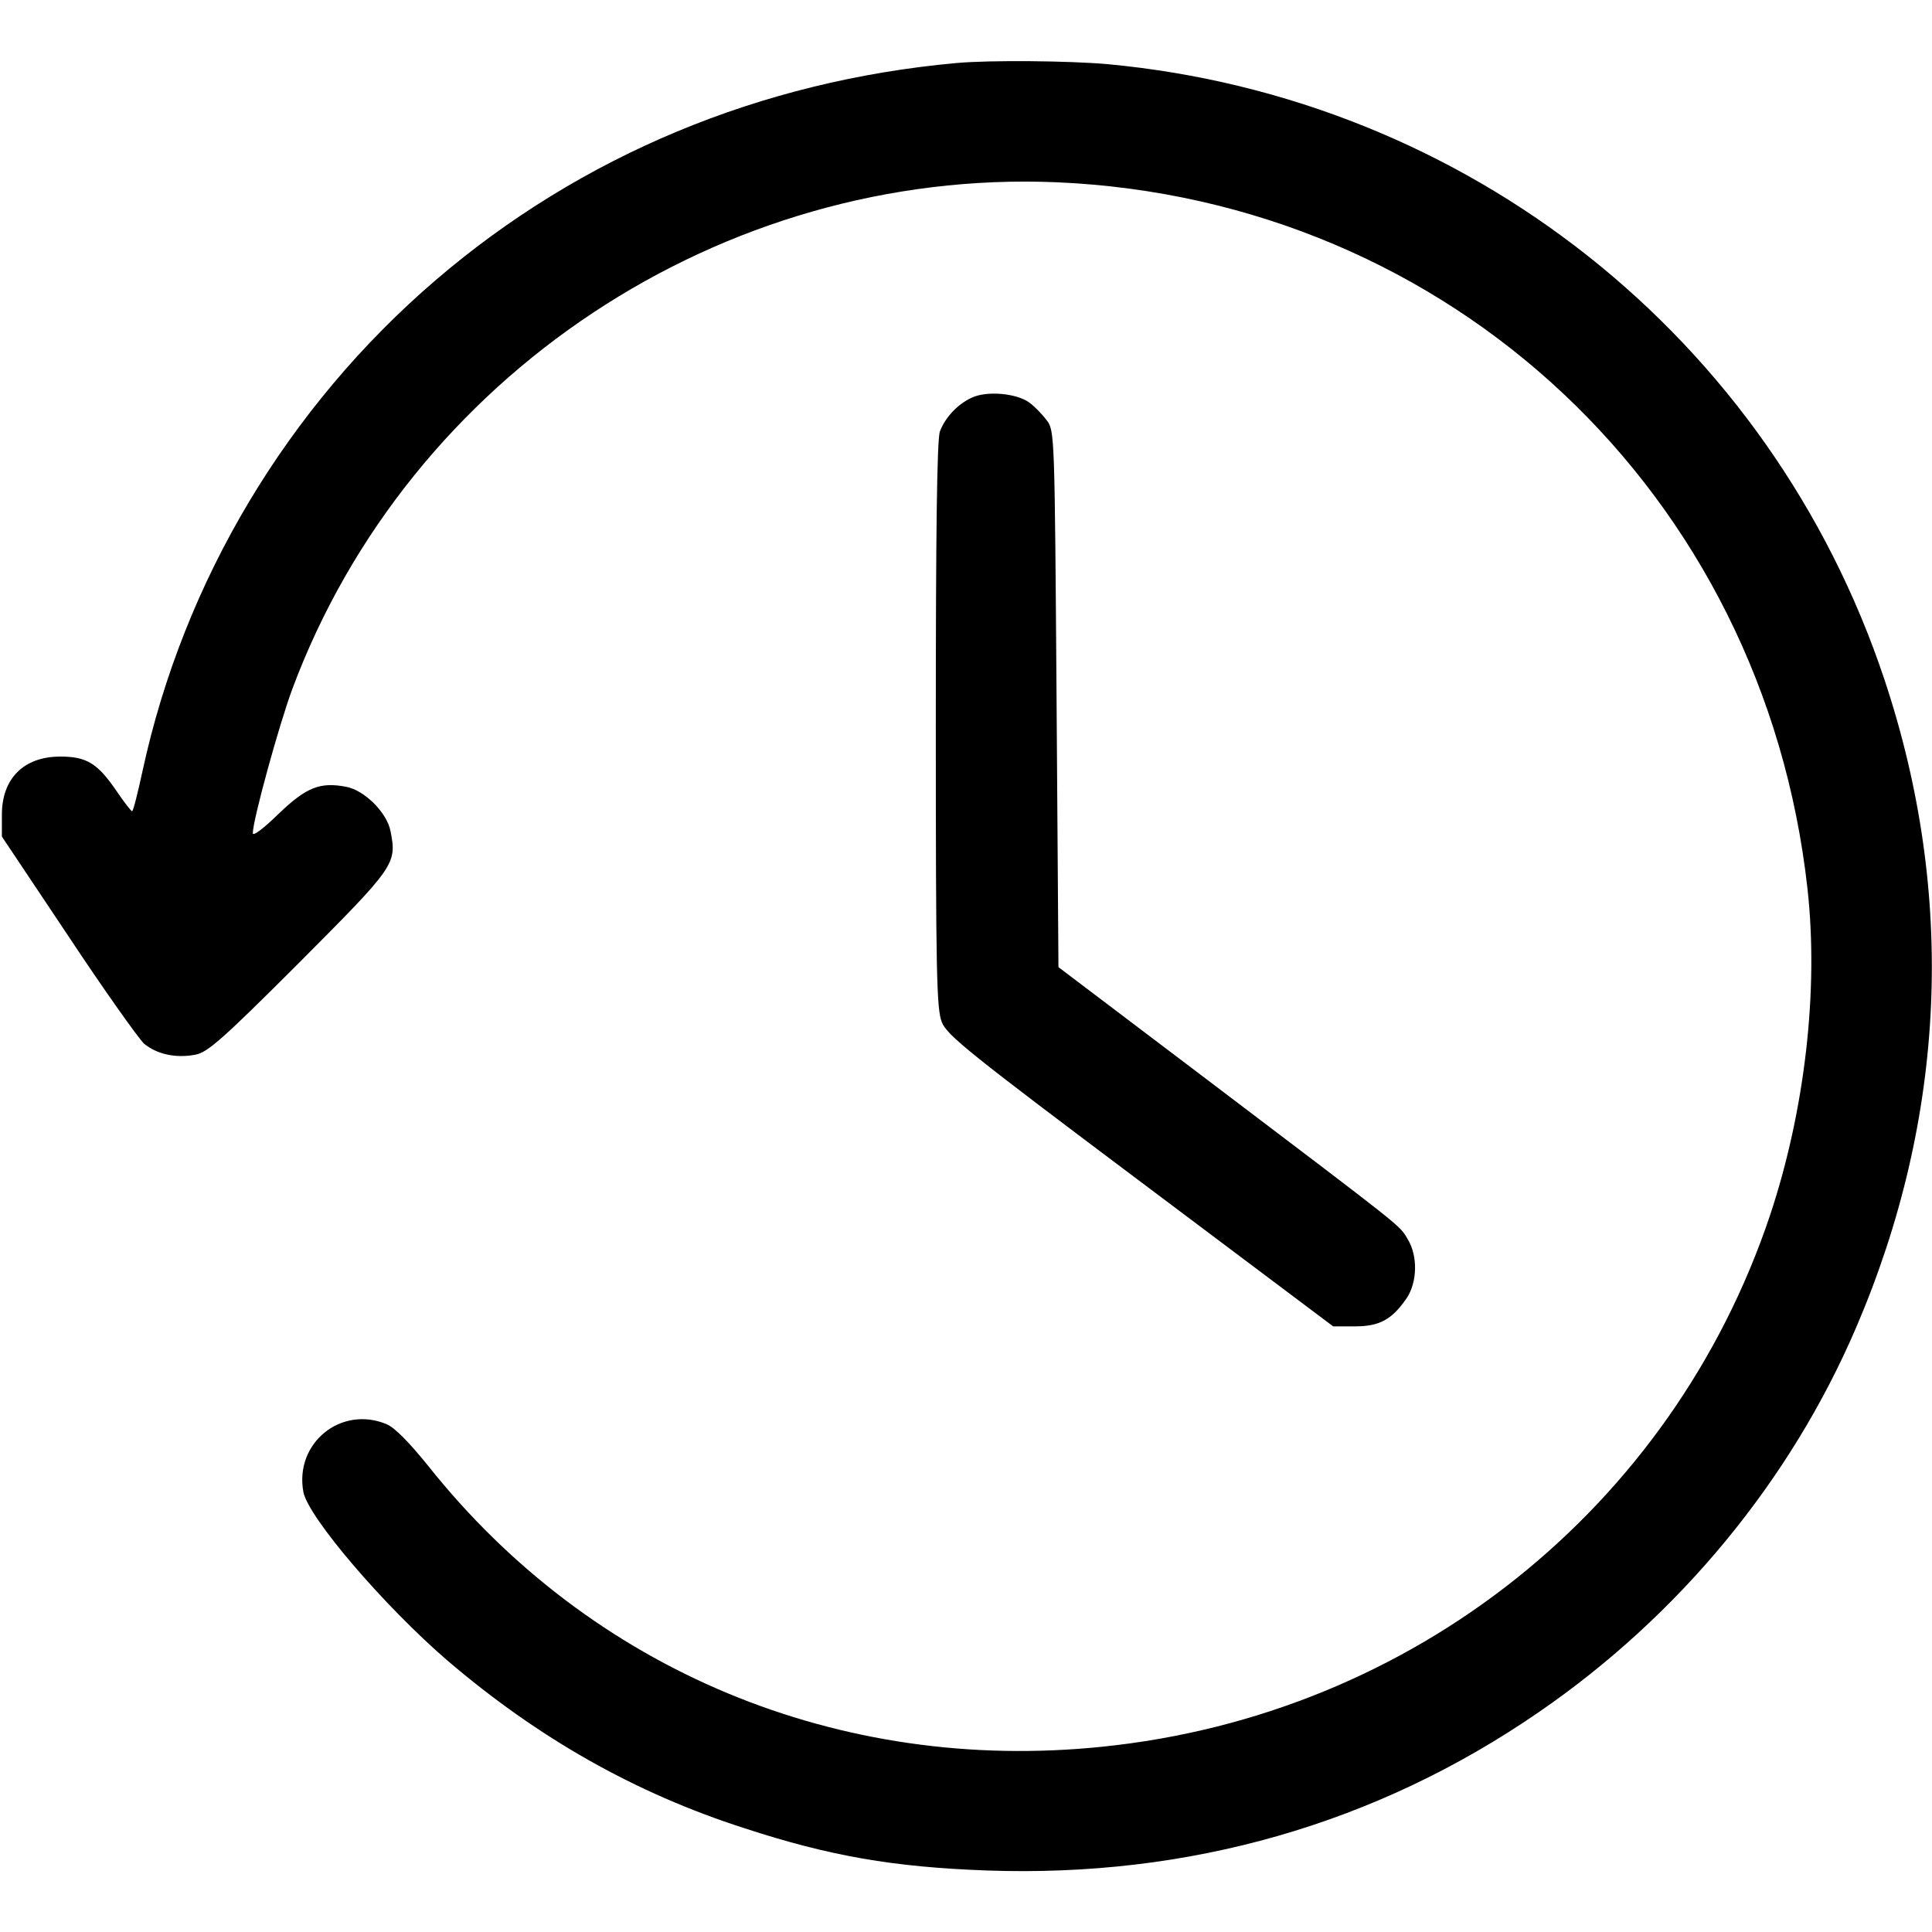
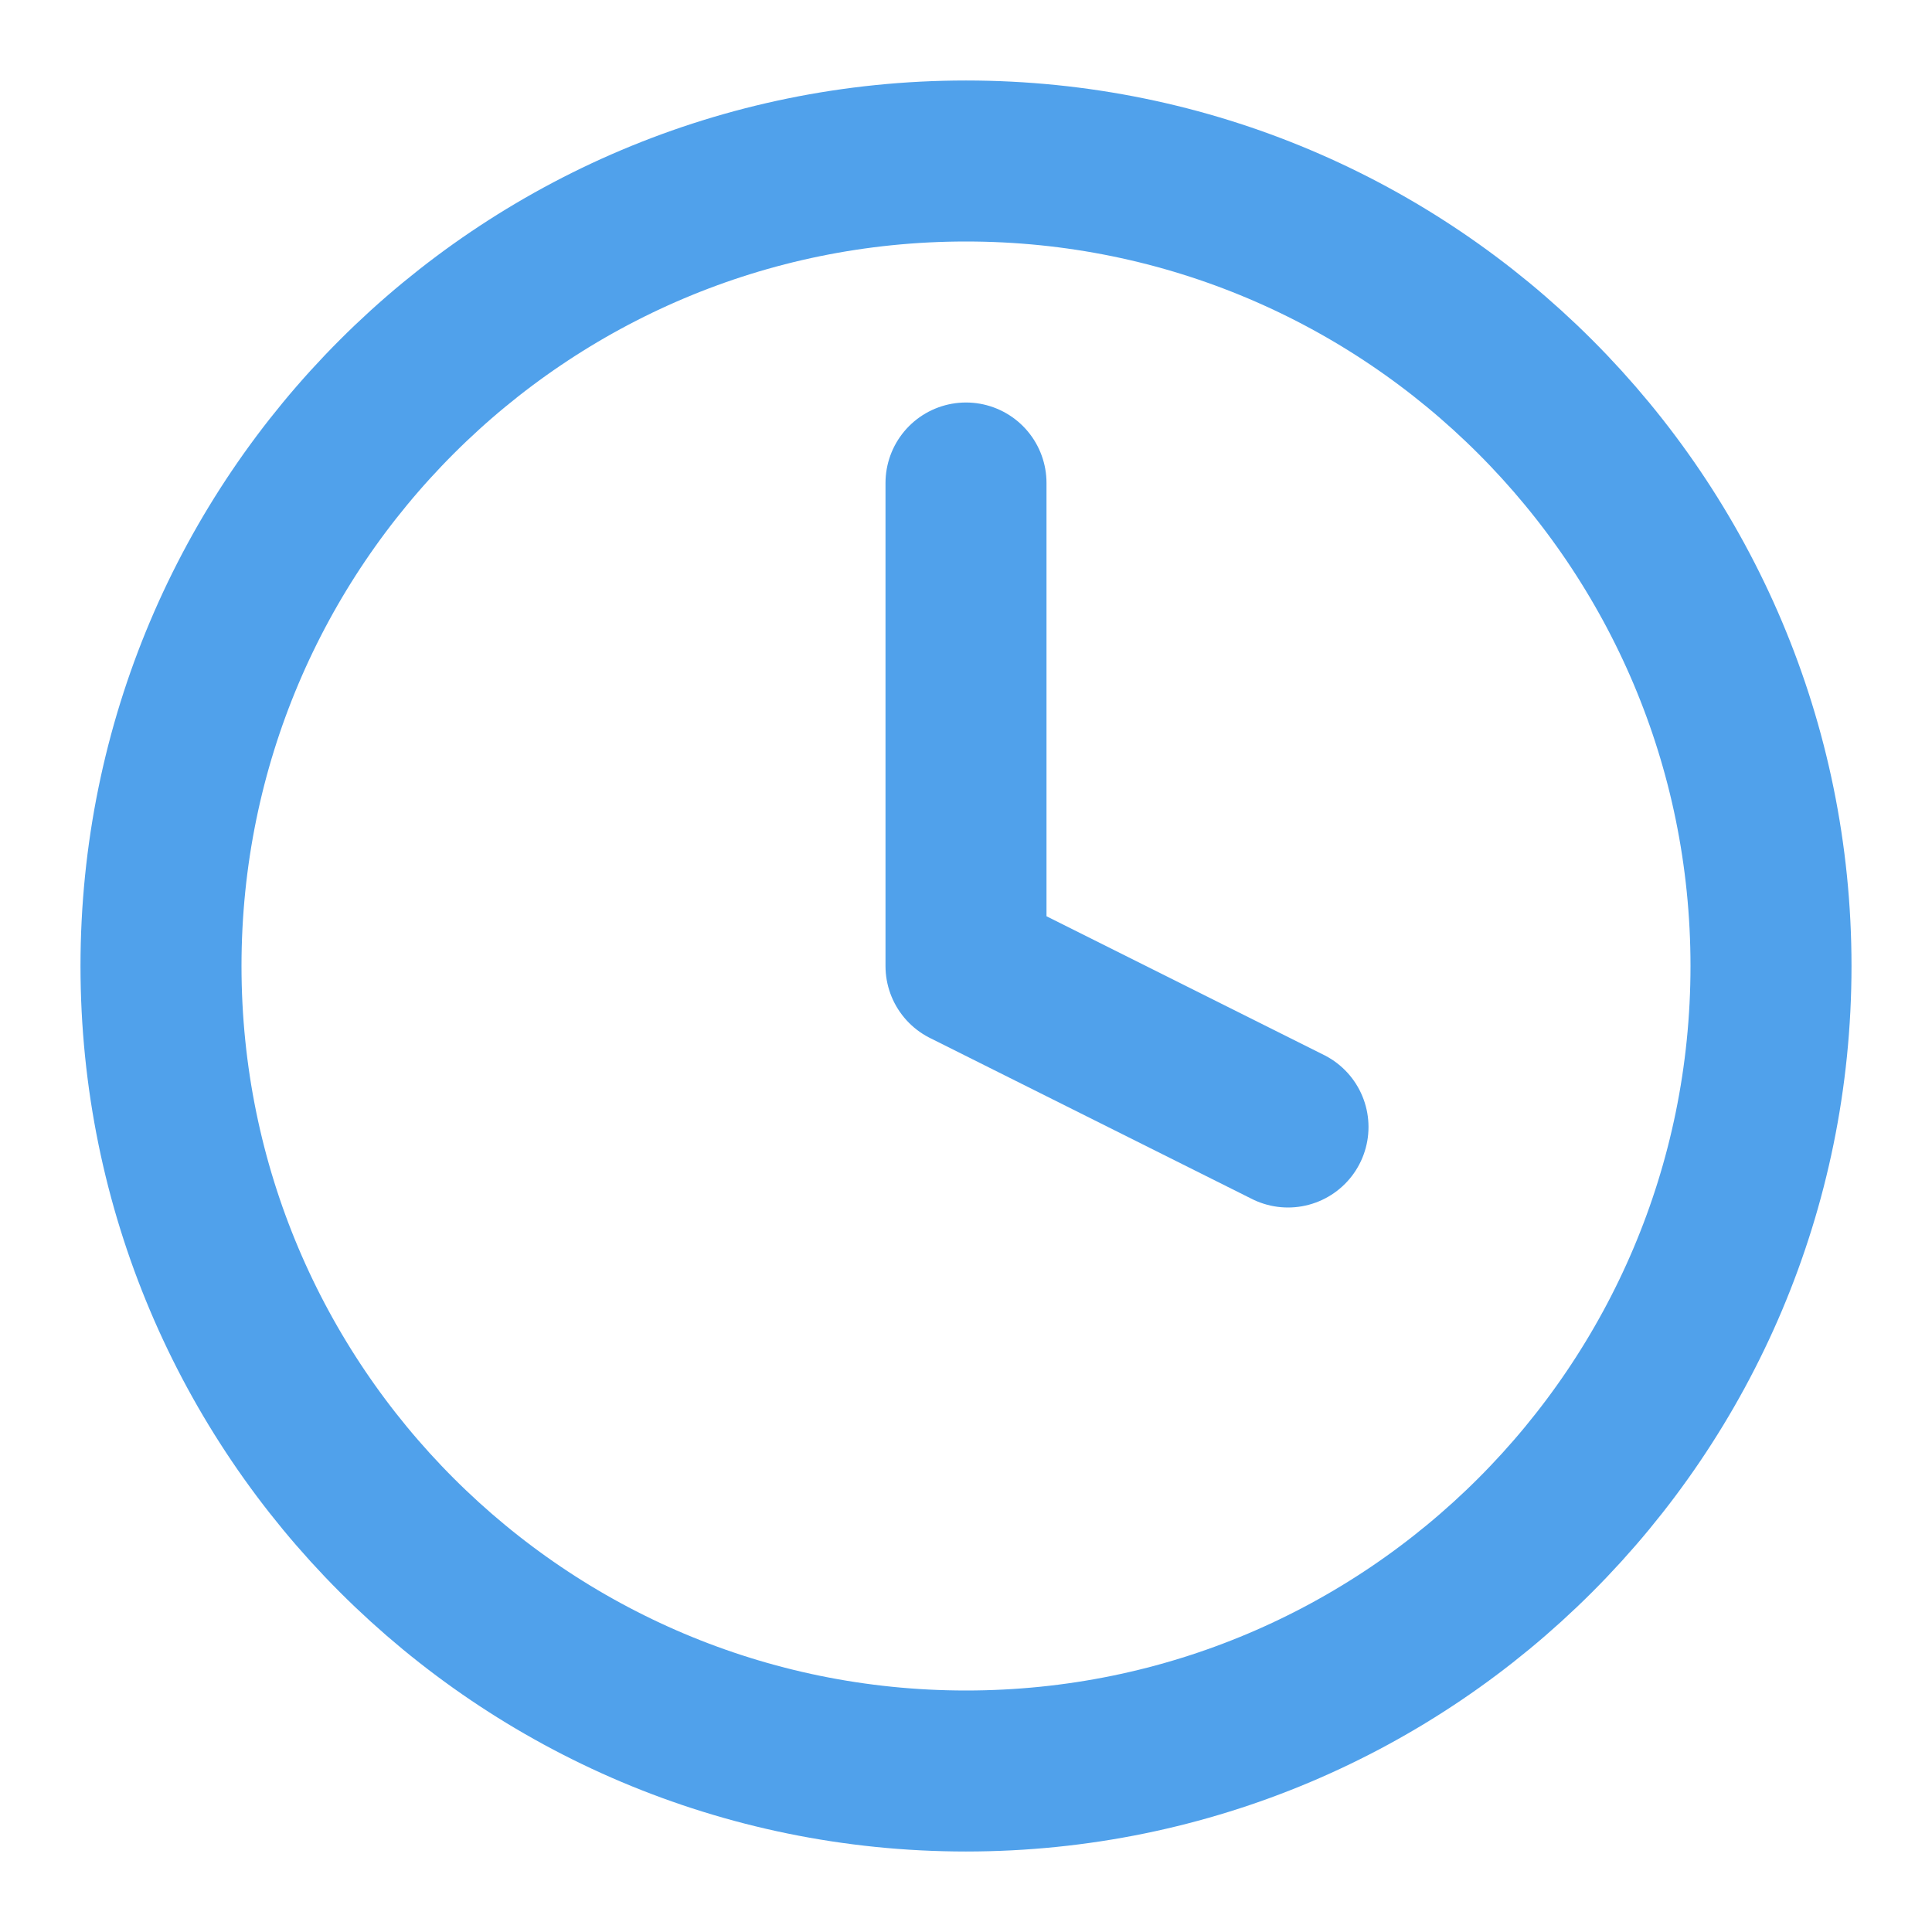
- <svg xmlns="http://www.w3.org/2000/svg" version="1.0" width="512pt" height="512pt" viewBox="0 0 512 512" preserveAspectRatio="xMidYMid meet">
-   <g transform="translate(0,512) scale(0.1,-0.1)" fill="#000000" stroke="none">
-     <path d="M2535 4953 c-519 -47 -995 -245 -1380 -575 -393 -337 -668 -797 -777 -1300 -13 -60 -25 -108 -28 -108 -3 1 -21 24 -40 52 -51 75 -80 93 -150 93 -97 0 -155 -58 -155 -154 l0 -58 175 -262 c96 -145 187 -273 202 -287 34 -28 84 -39 136 -29 32 6 71 40 274 243 255 256 260 262 243 349 -9 49 -69 109 -118 118 -69 13 -105 -1 -179 -72 -41 -40 -68 -60 -68 -51 0 35 70 289 105 383 310 830 1139 1379 2025 1342 1044 -45 1874 -825 1990 -1872 30 -270 -7 -588 -99 -865 -260 -777 -948 -1325 -1770 -1409 -697 -72 -1355 202 -1786 744 -51 63 -89 102 -111 111 -121 50 -244 -51 -220 -180 13 -67 213 -301 381 -446 241 -206 498 -352 788 -445 226 -74 395 -103 642 -112 536 -19 1032 123 1462 419 373 256 668 614 842 1020 239 557 265 1147 75 1717 -302 906 -1105 1542 -2059 1631 -103 9 -311 11 -400 3z" />
-     <path d="M2575 4066 c-37 -17 -70 -52 -84 -89 -8 -19 -11 -271 -11 -777 0 -661 2 -754 16 -789 14 -35 74 -83 527 -423 l510 -383 58 0 c65 0 98 18 137 75 28 42 30 112 2 157 -22 37 -5 23 -530 421 l-395 299 -5 711 c-5 698 -5 711 -26 738 -11 15 -32 37 -46 47 -34 25 -113 32 -153 13z" />
-   </g>
+ <svg xmlns="http://www.w3.org/2000/svg" width="24" height="24" viewBox="0 0 24 24" fill="none" stroke="#50A1EB" stroke-width="2" stroke-linecap="round" stroke-linejoin="round" shape-rendering="geometricPrecision" vector-effect="non-scaling-stroke" aria-label="history">
+   <circle cx="12" cy="12" r="10" />
+   <polyline points="12 6 12 12 16 14" />
</svg>
